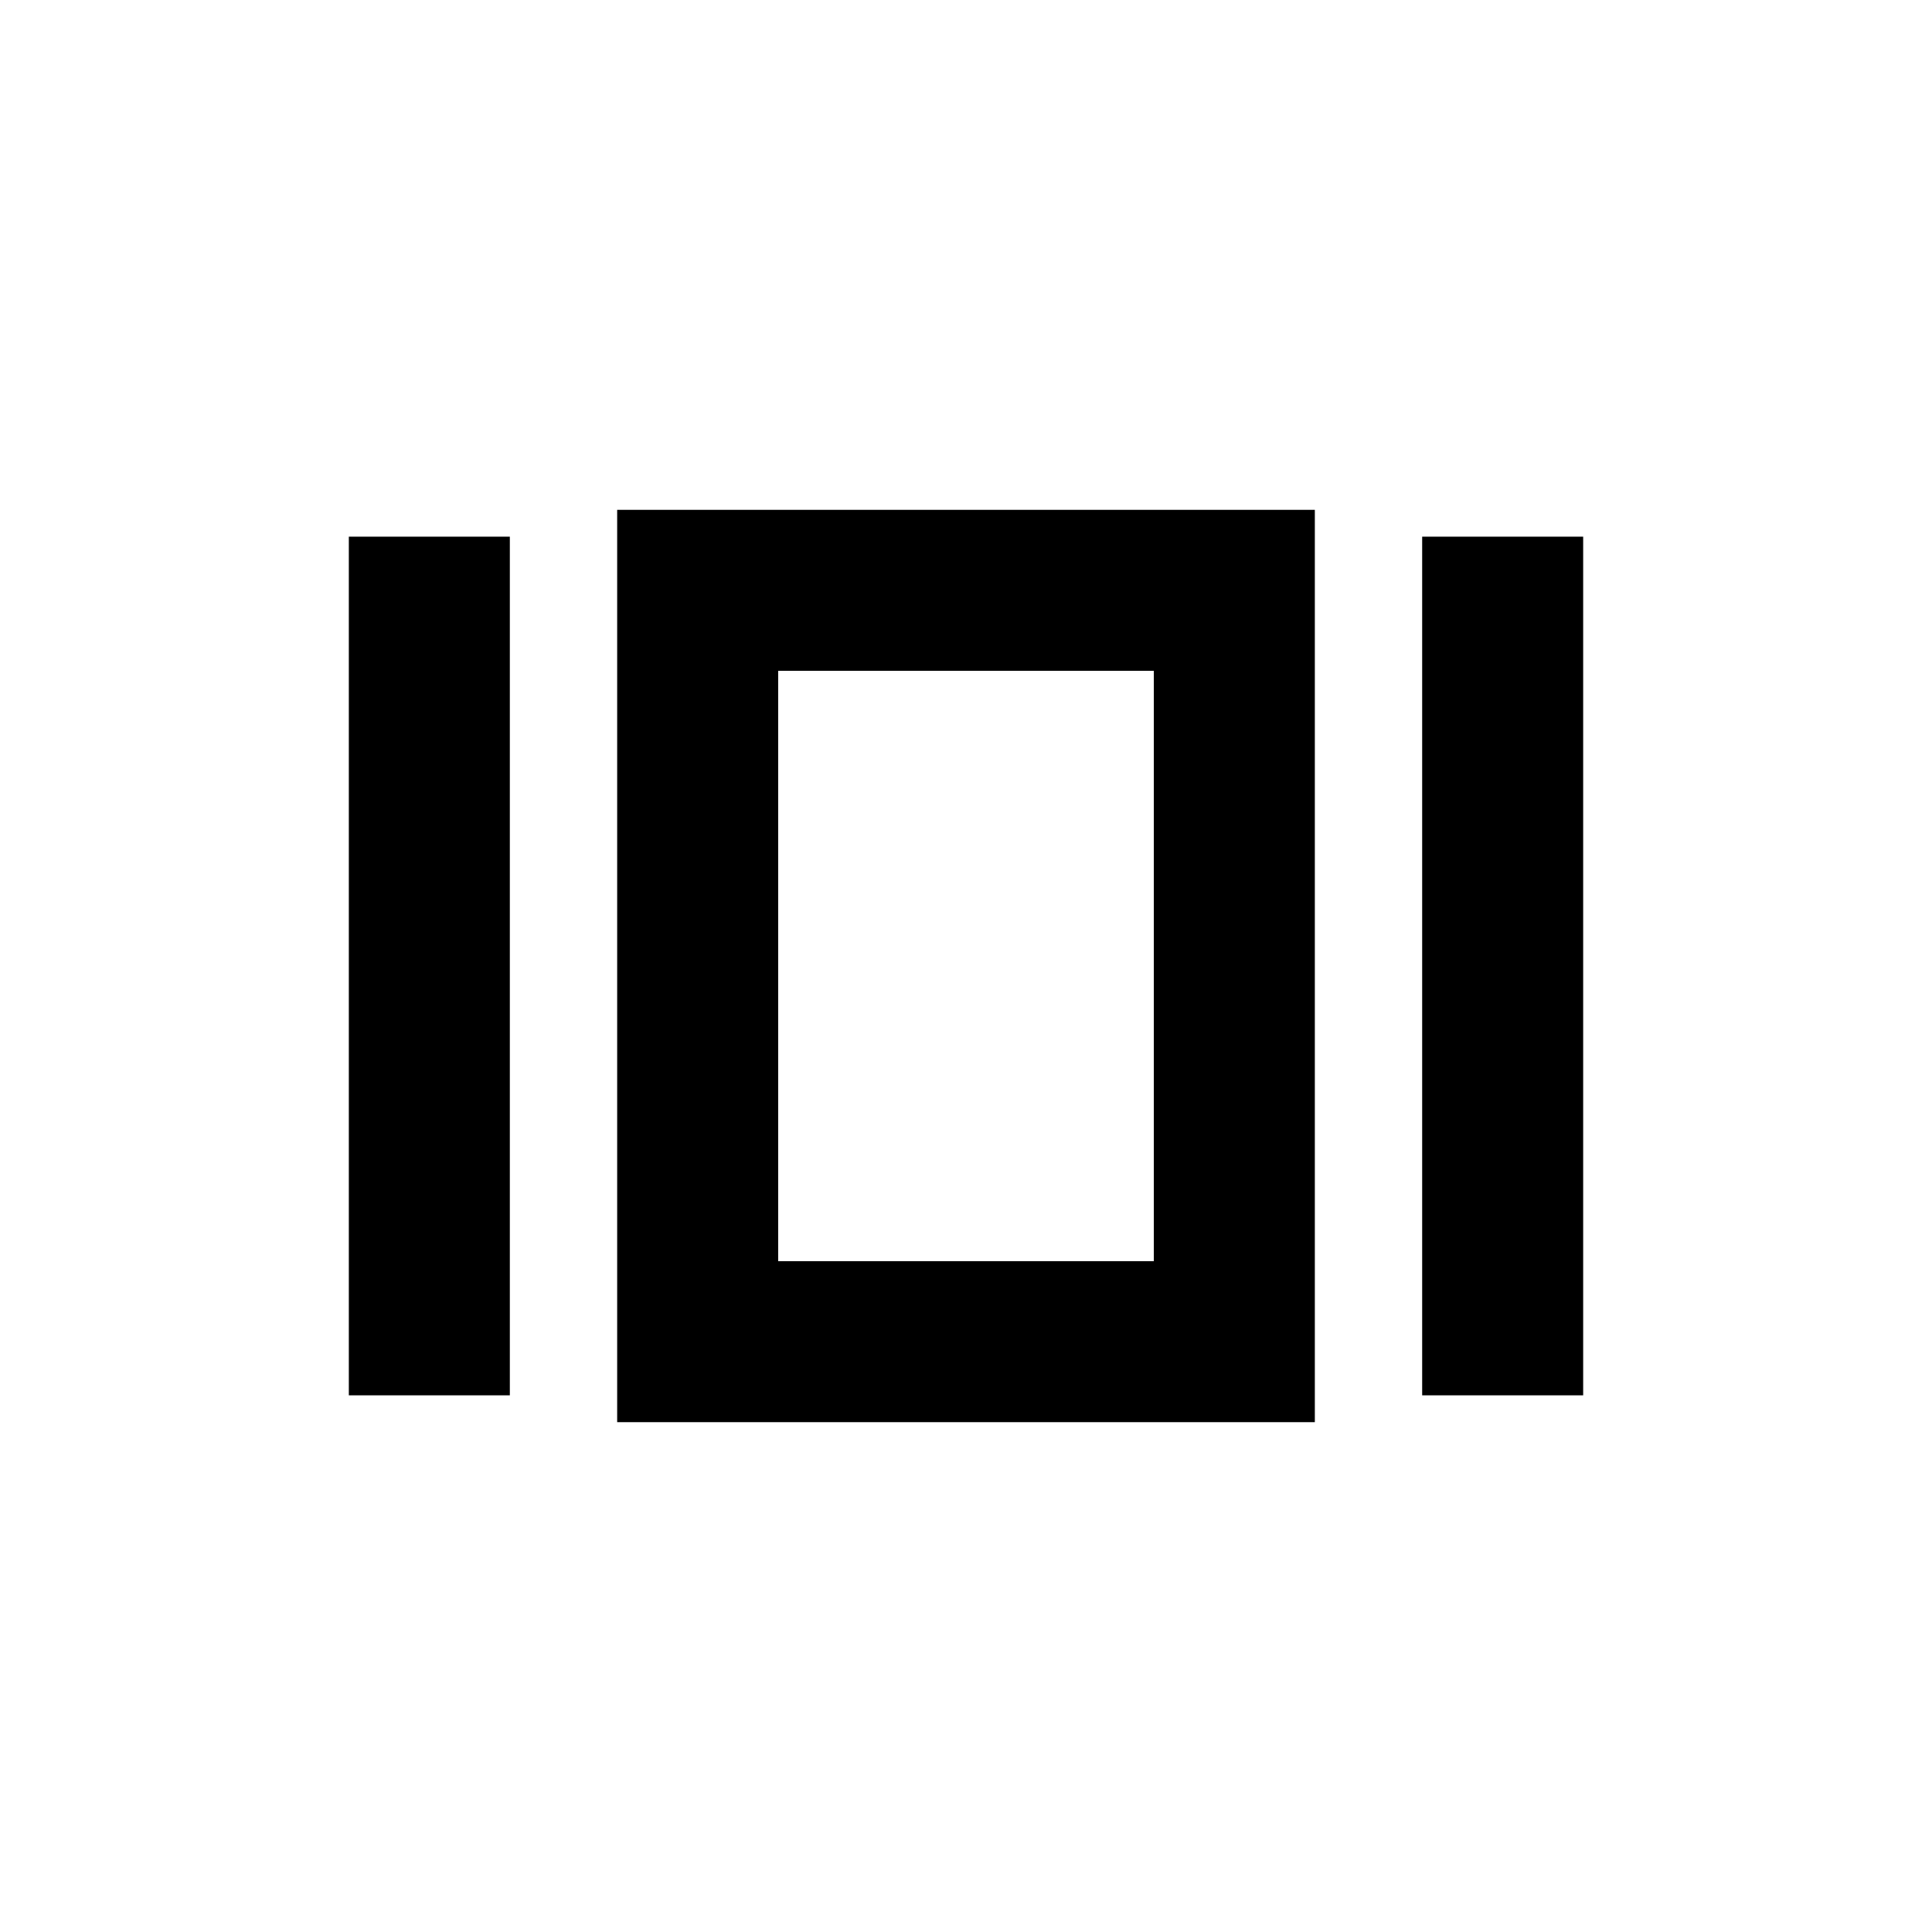
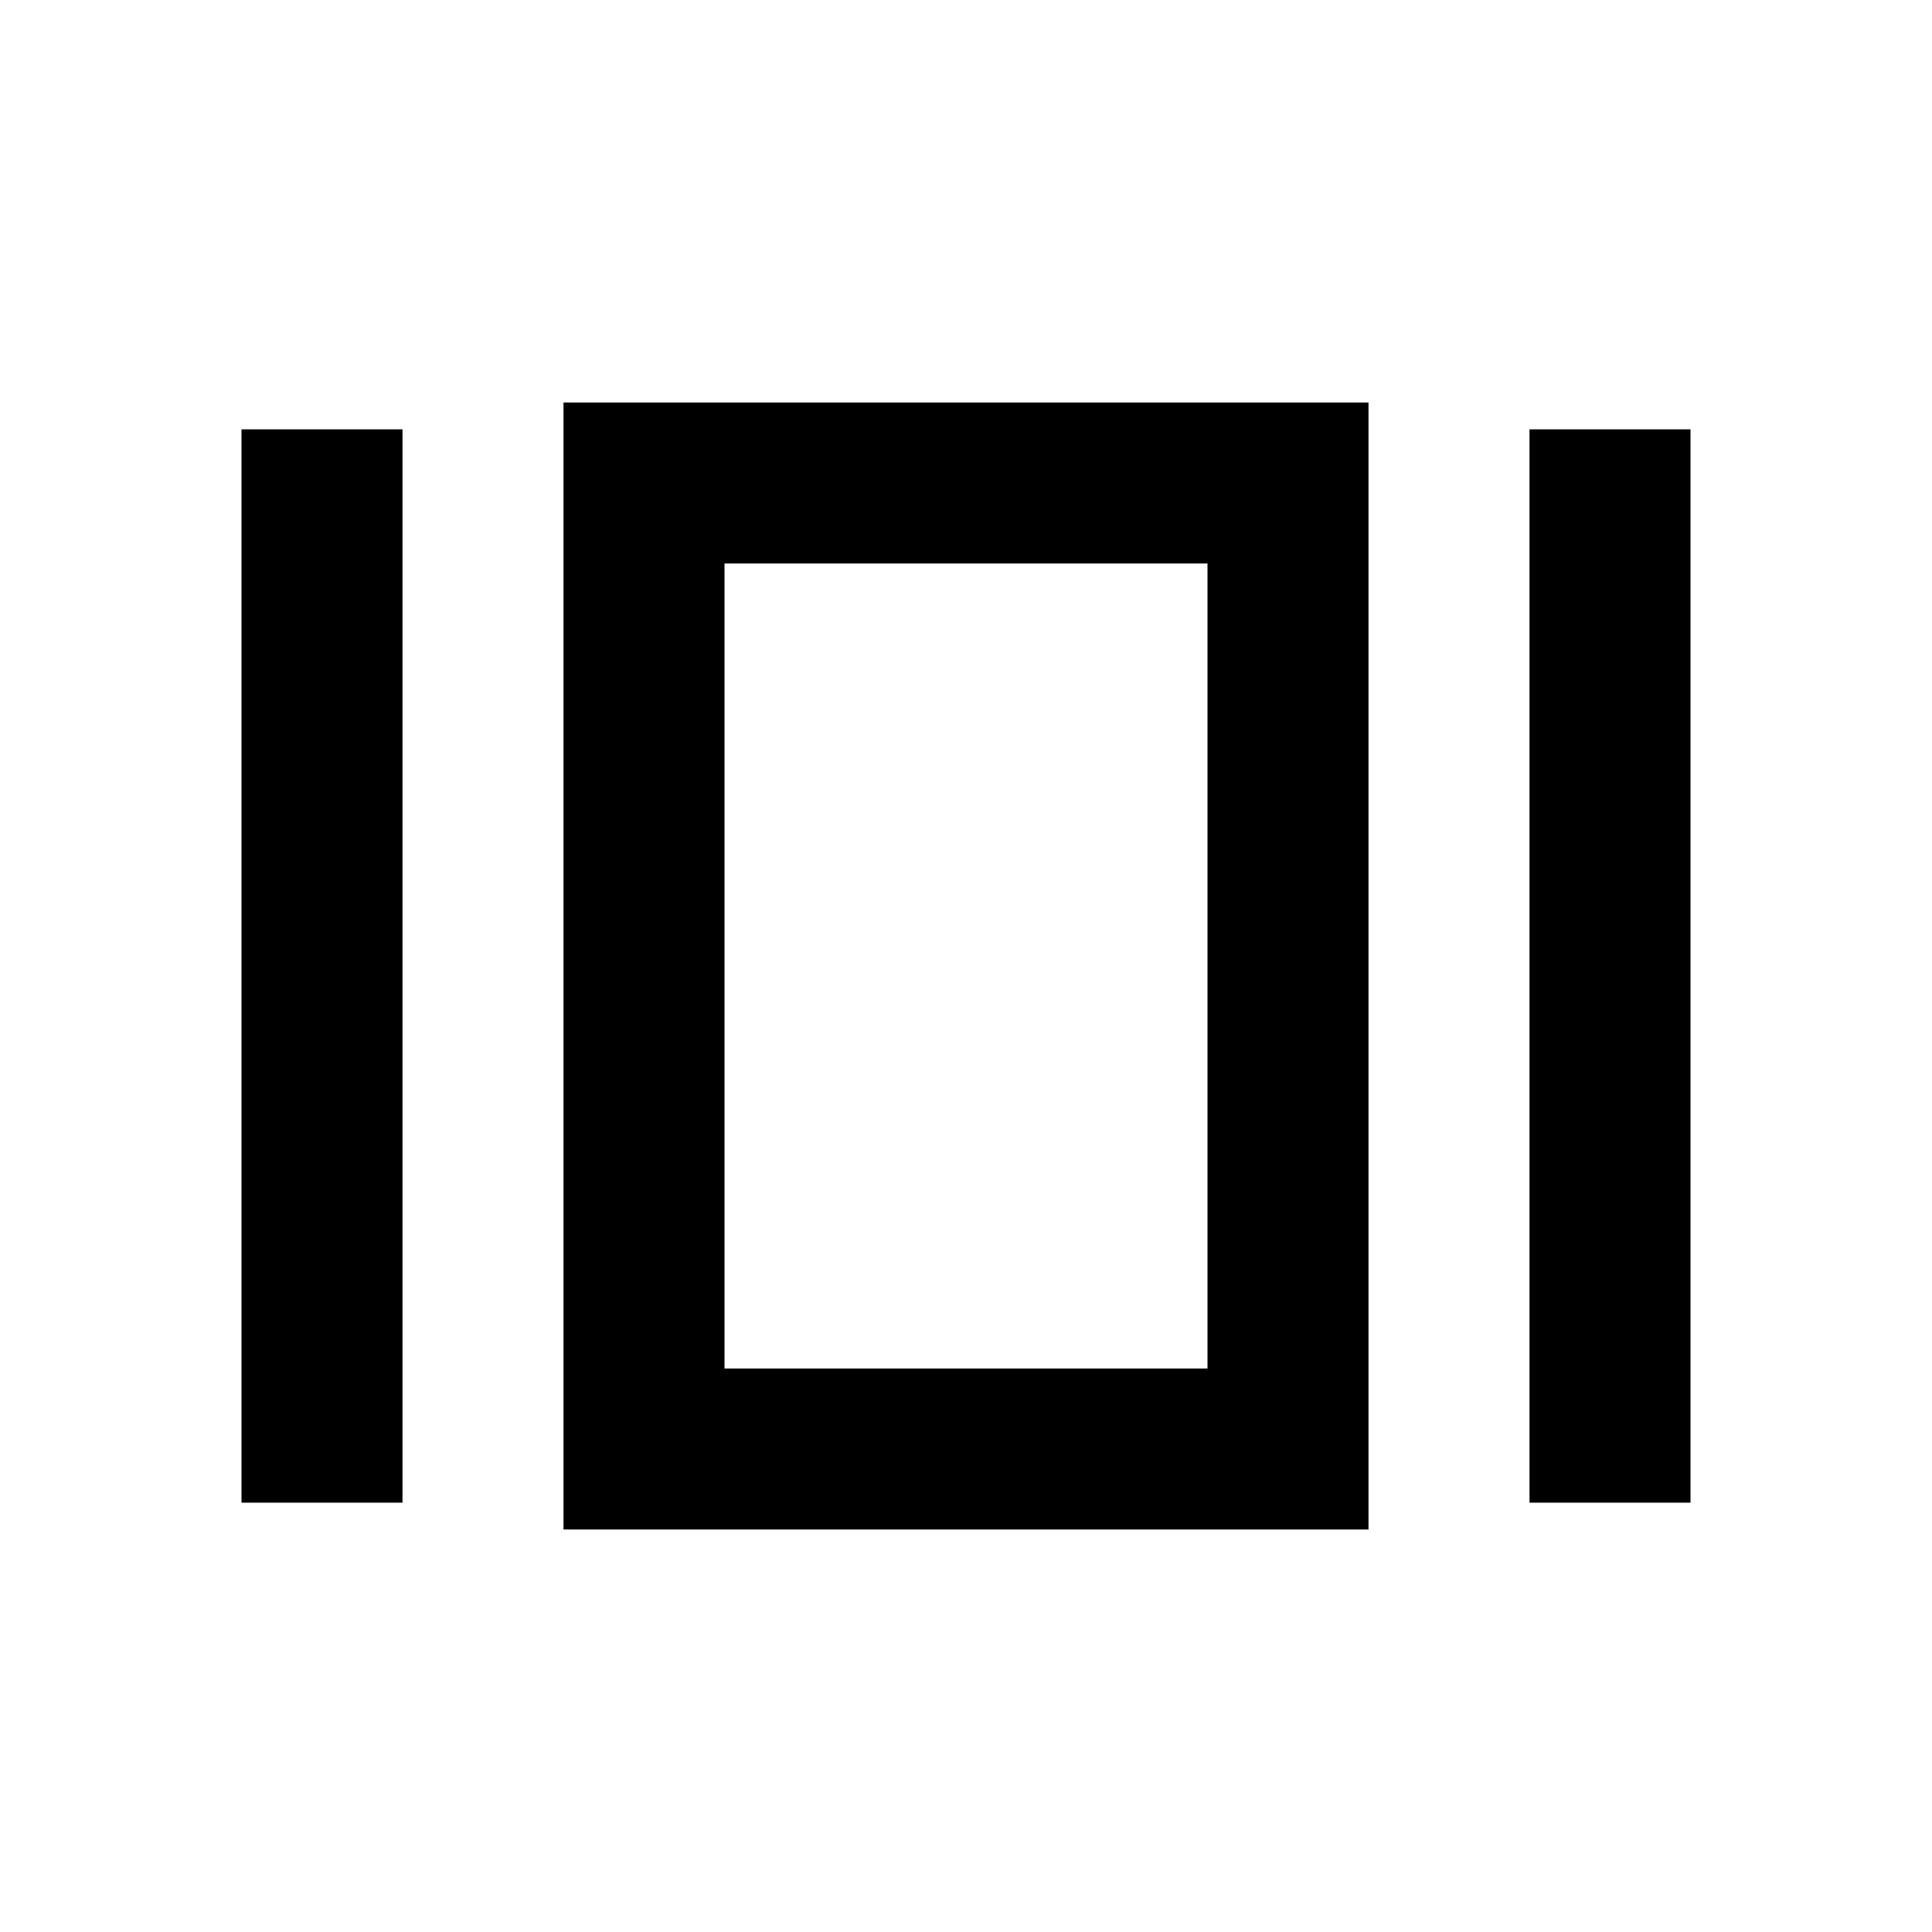
<svg xmlns="http://www.w3.org/2000/svg" width="36" height="36" viewBox="0 0 36 36" fill="none">
-   <path d="M28 26L28 10" stroke="black" stroke-width="3" />
-   <path d="M8 26L8 10" stroke="black" stroke-width="3" />
-   <path d="M23 11L23 25L13 25L13 11L23 11Z" stroke="black" stroke-width="3" />
+   <path d="M30 28L30 8" stroke="black" stroke-width="3" />
+   <path d="M6 28L6 8" stroke="black" stroke-width="3" />
+   <path d="M24 9L24 27L12 27L12 9L24 9Z" stroke="black" stroke-width="3" />
</svg>
